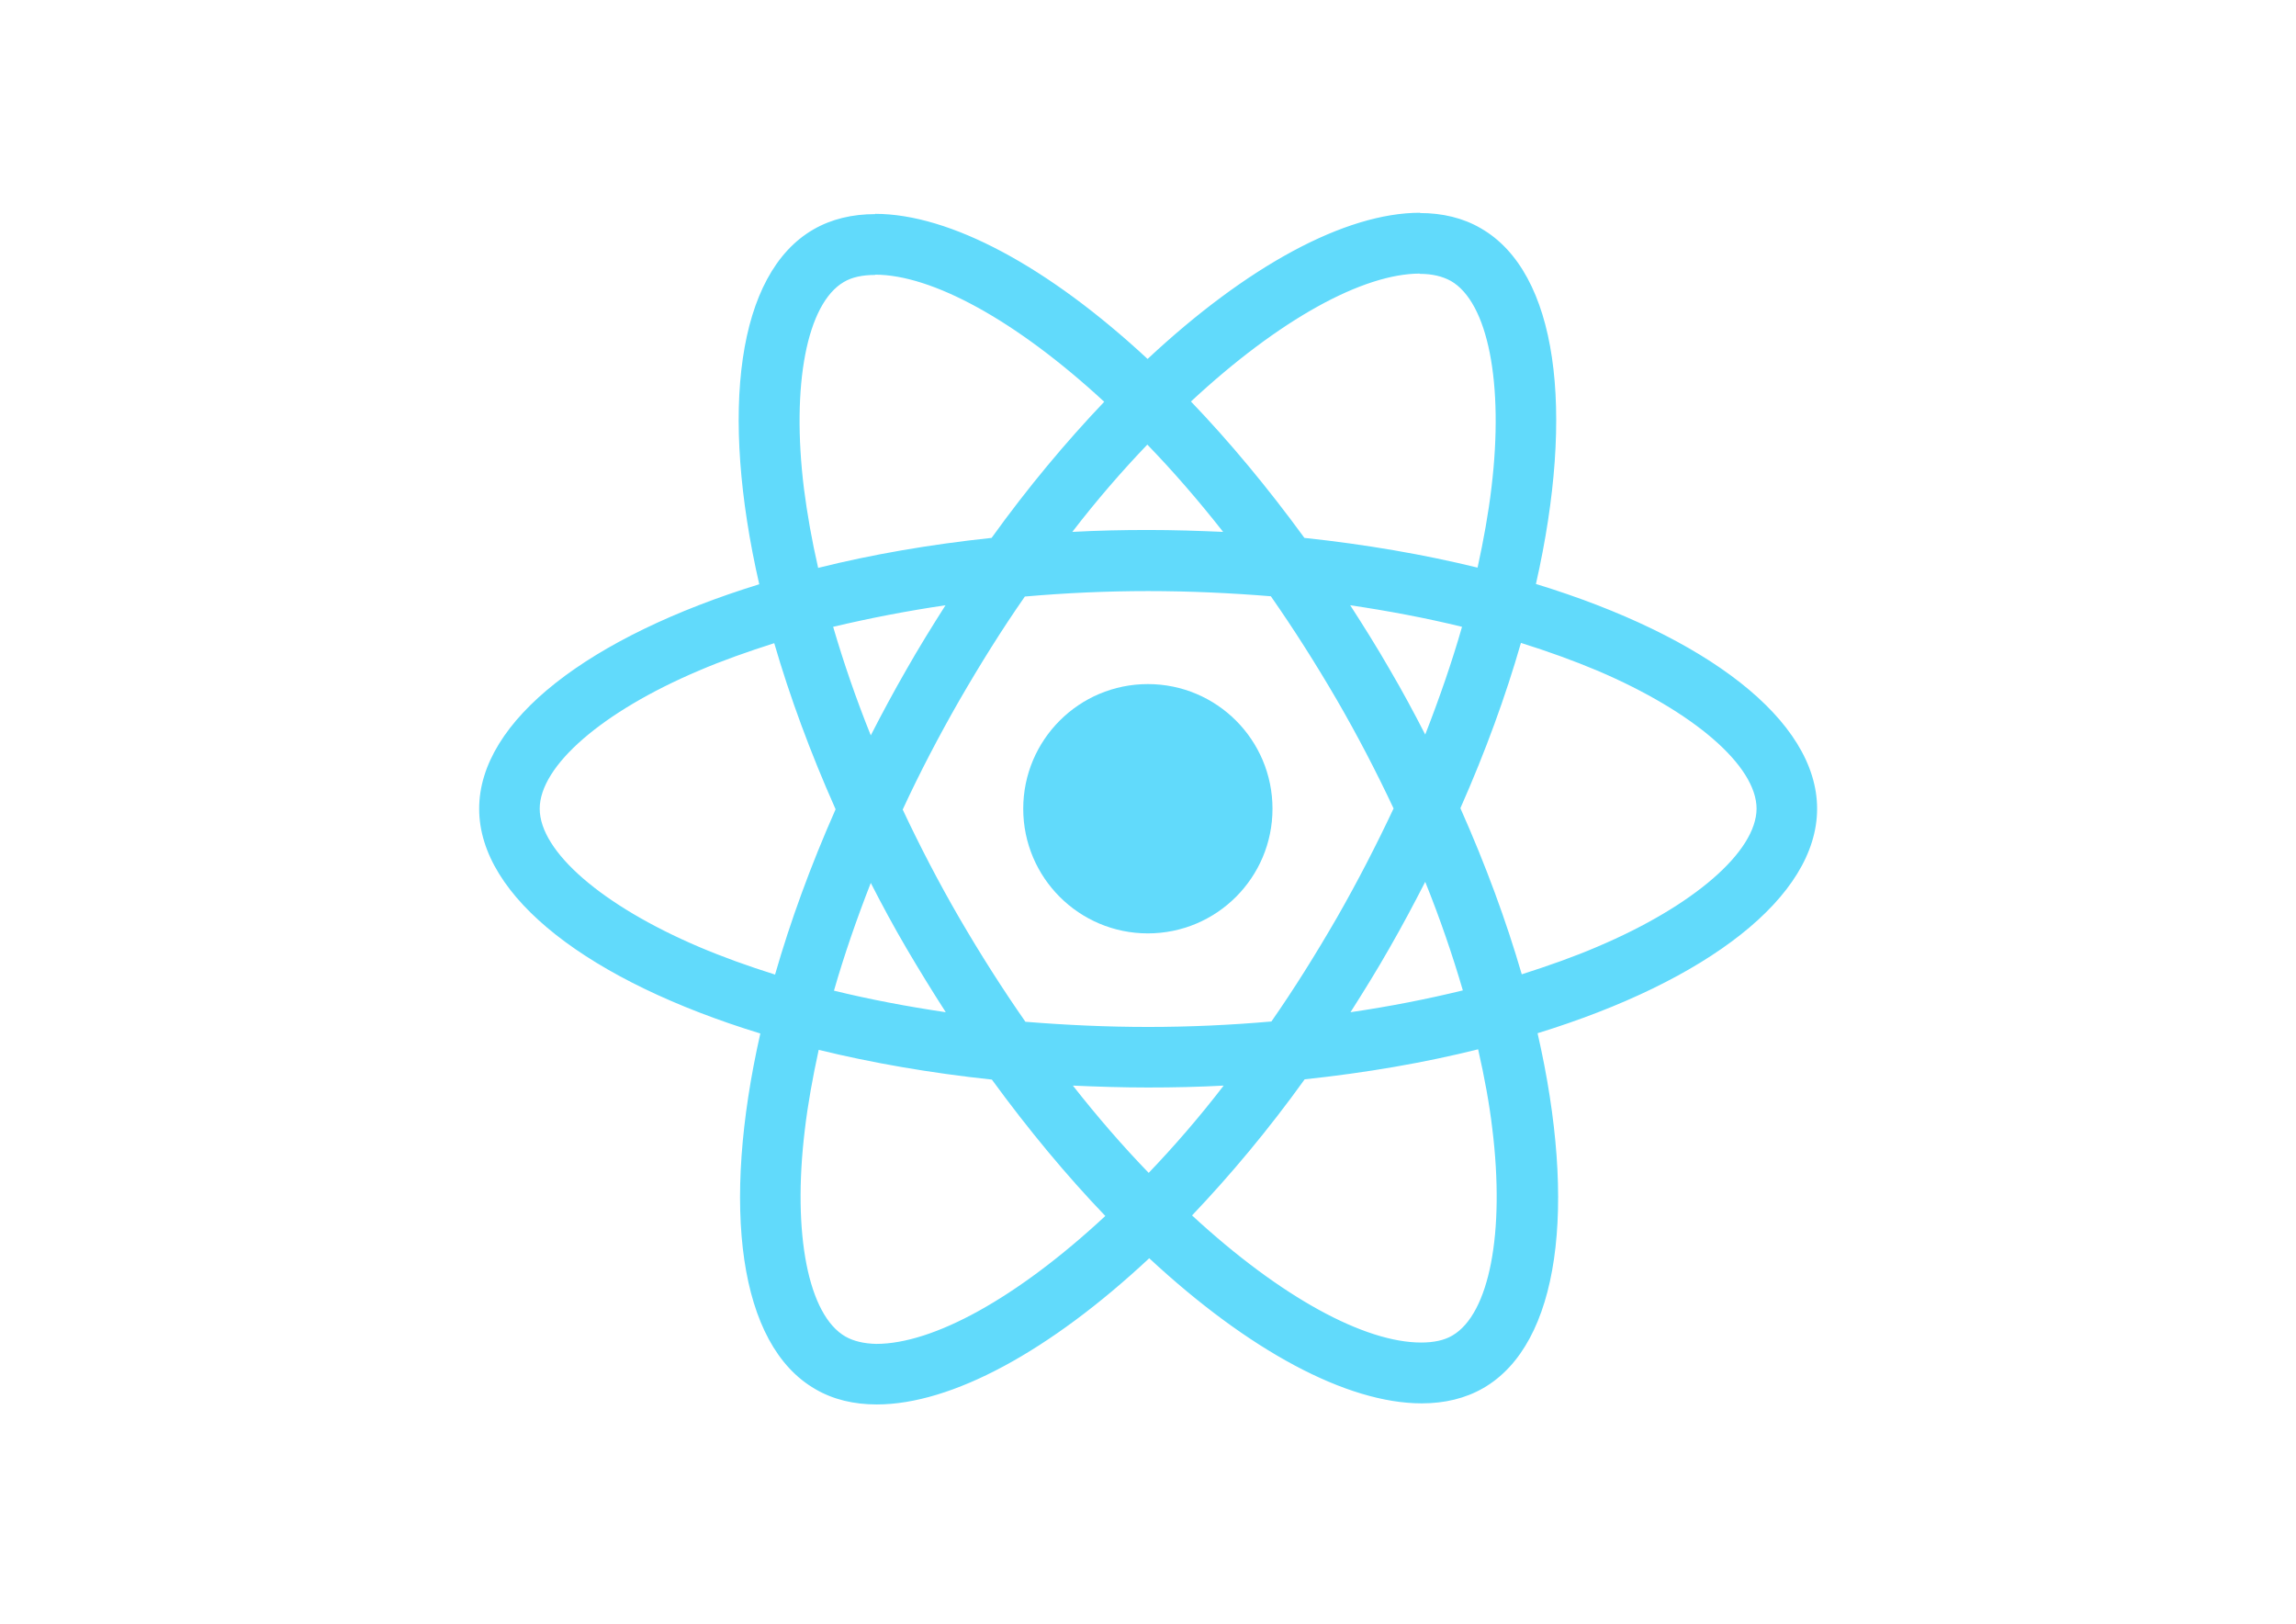
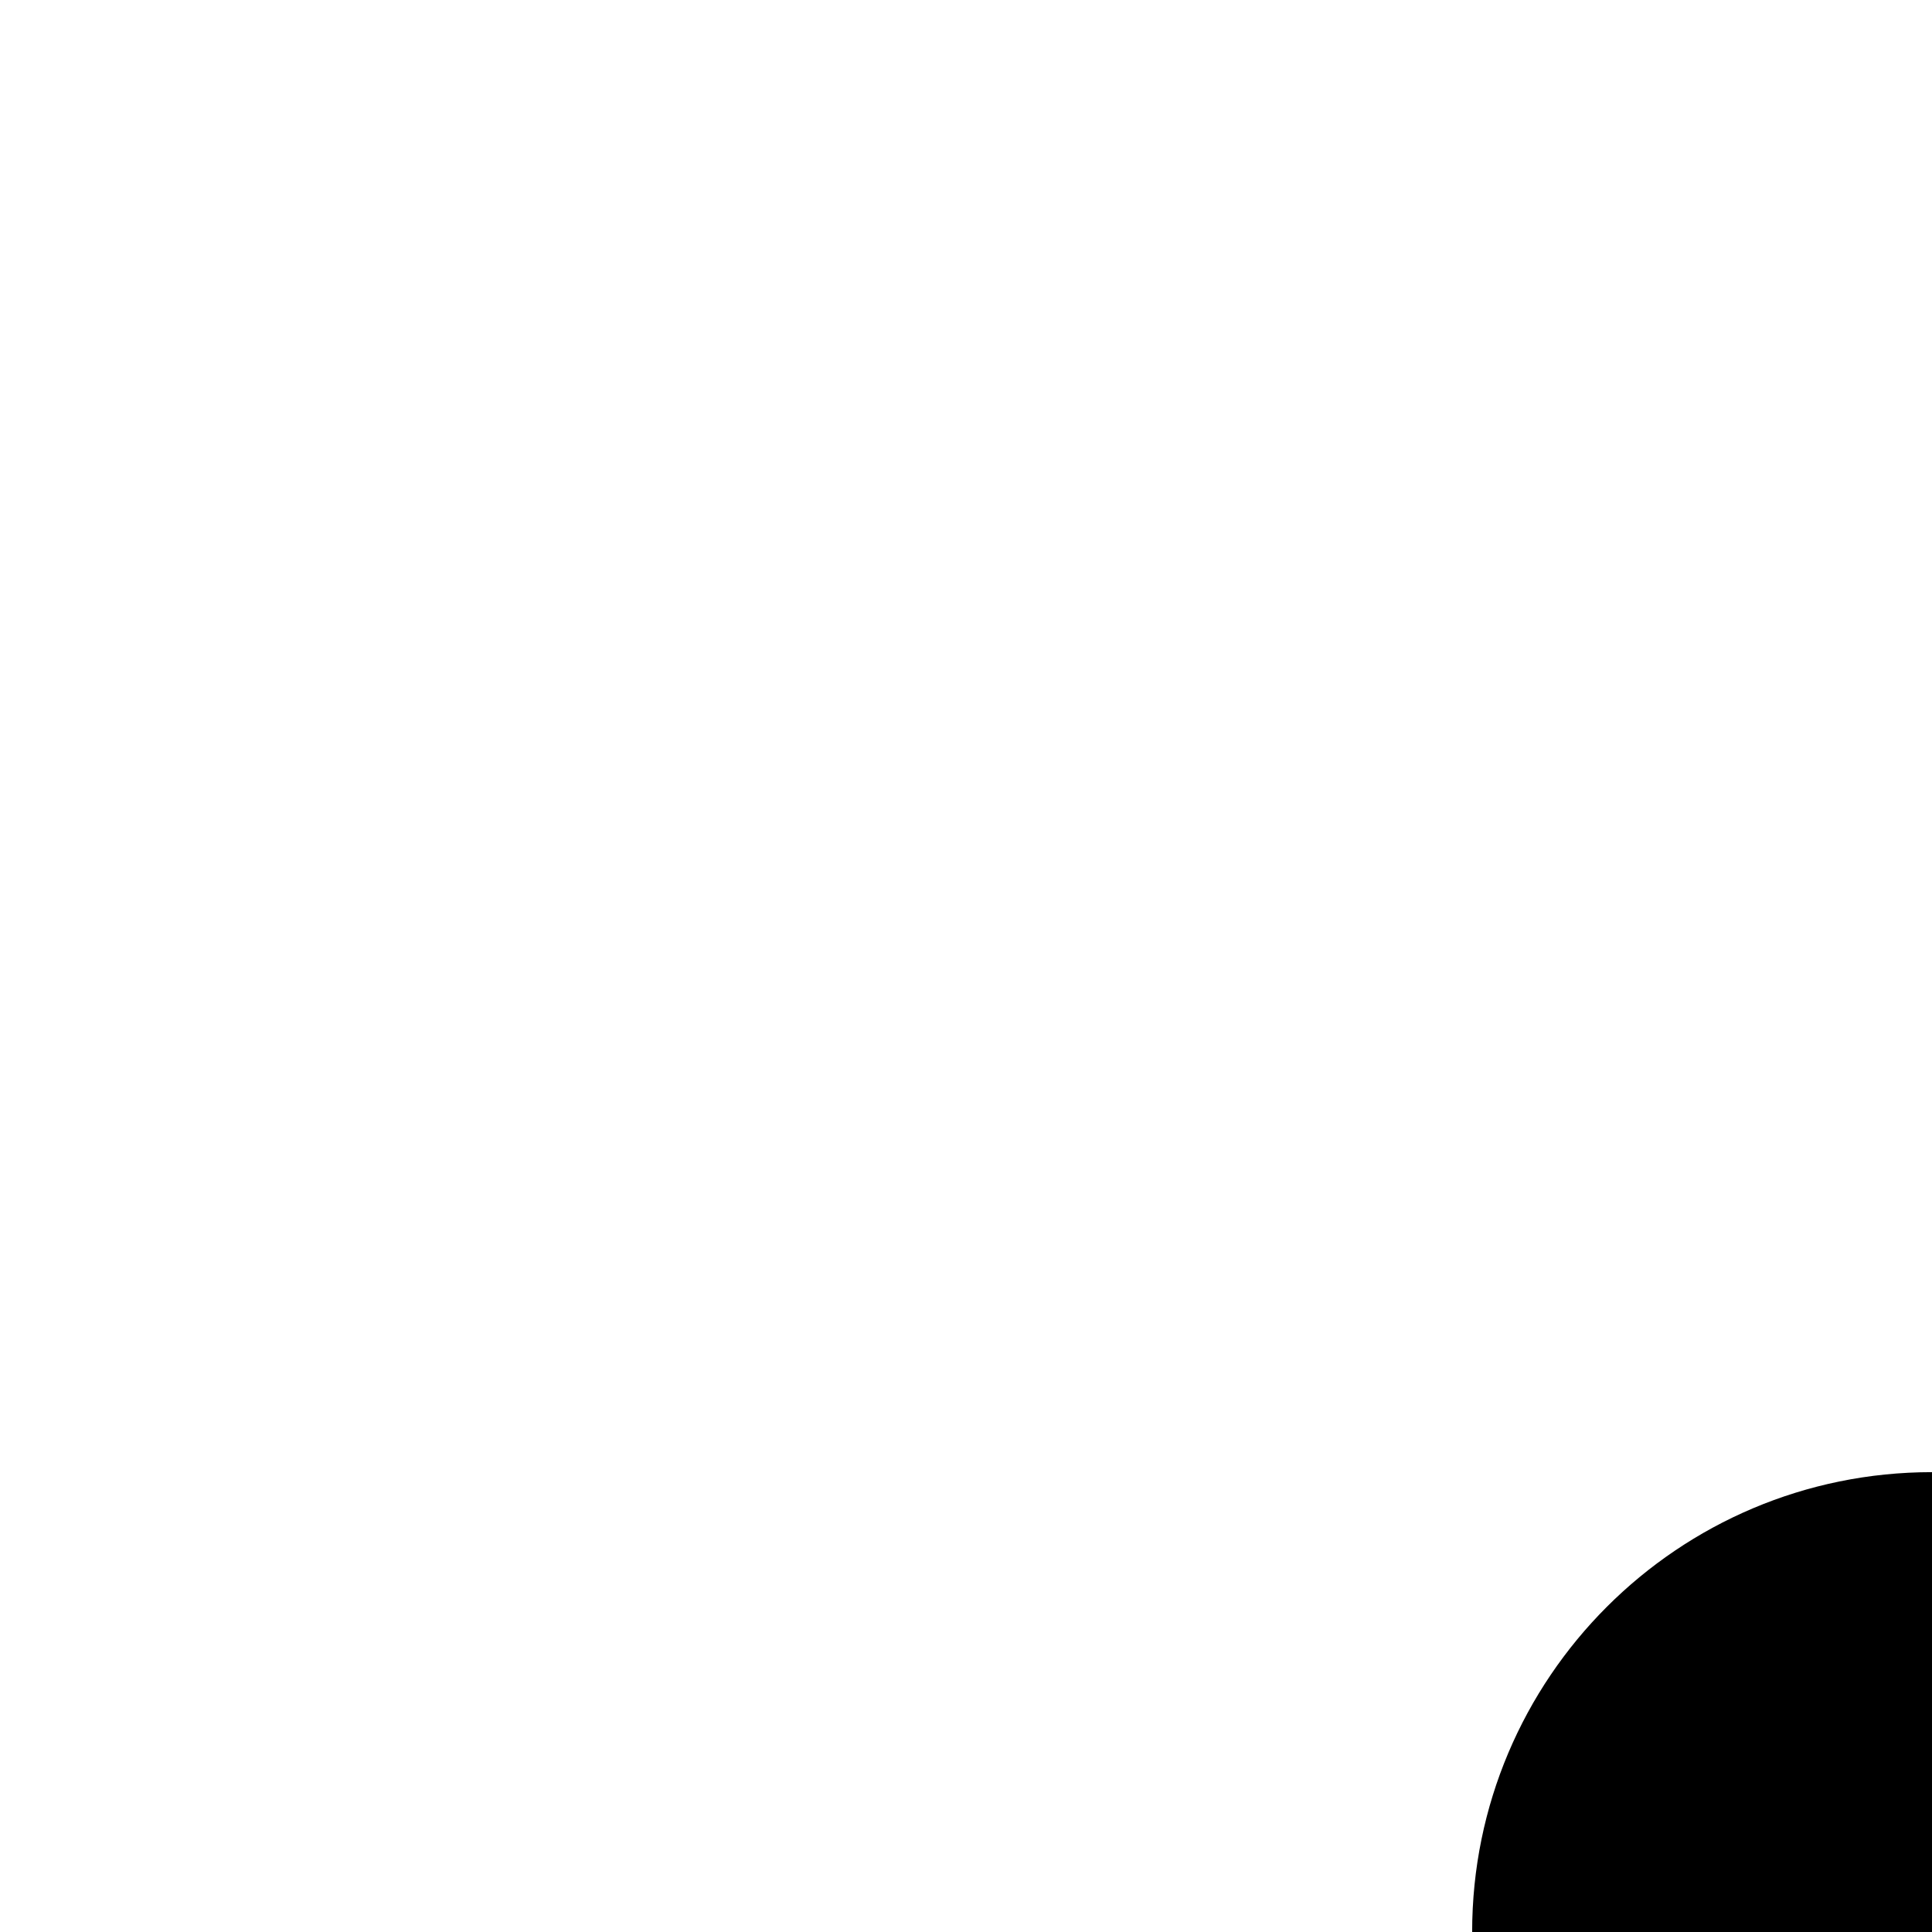
- <svg xmlns="http://www.w3.org/2000/svg" viewBox="0 0 841.9 595.3">
-   <g fill="#61DAFB">
-     <path d="M666.3 296.5c0-32.5-40.7-63.3-103.1-82.4 14.4-63.6 8-114.2-20.2-130.4-6.5-3.8-14.1-5.6-22.4-5.6v22.3c4.6 0 8.3.9 11.4 2.6 13.6 7.8 19.5 37.5 14.9 75.7-1.1 9.4-2.9 19.3-5.1 29.4-19.6-4.8-41-8.5-63.5-10.9-13.5-18.5-27.5-35.3-41.6-50 32.6-30.3 63.2-46.9 84-46.9V78c-27.5 0-63.5 19.6-99.9 53.6-36.4-33.8-72.4-53.2-99.9-53.2v22.3c20.7 0 51.4 16.5 84 46.6-14 14.7-28 31.4-41.3 49.9-22.6 2.4-44 6.1-63.6 11-2.3-10-4-19.7-5.2-29-4.7-38.2 1.1-67.9 14.6-75.8 3-1.8 6.9-2.6 11.5-2.6V78.5c-8.4 0-16 1.8-22.6 5.6-28.1 16.2-34.4 66.7-19.9 130.1-62.2 19.2-102.7 49.9-102.7 82.3 0 32.5 40.7 63.3 103.1 82.4-14.4 63.6-8 114.2 20.2 130.4 6.5 3.8 14.1 5.6 22.5 5.6 27.5 0 63.5-19.6 99.9-53.6 36.4 33.8 72.4 53.2 99.9 53.2 8.4 0 16-1.8 22.6-5.6 28.1-16.2 34.4-66.7 19.9-130.1 62-19.1 102.5-49.9 102.5-82.3zm-130.2-66.7c-3.7 12.9-8.3 26.2-13.5 39.5-4.1-8-8.4-16-13.1-24-4.6-8-9.5-15.8-14.4-23.4 14.2 2.1 27.9 4.7 41 7.9zm-45.8 106.5c-7.8 13.5-15.8 26.3-24.1 38.2-14.9 1.3-30 2-45.2 2-15.1 0-30.2-.7-45-1.9-8.3-11.9-16.4-24.6-24.2-38-7.6-13.1-14.5-26.4-20.8-39.8 6.2-13.4 13.2-26.8 20.7-39.9 7.8-13.5 15.8-26.3 24.1-38.2 14.9-1.3 30-2 45.2-2 15.1 0 30.2.7 45 1.9 8.3 11.9 16.4 24.6 24.2 38 7.6 13.1 14.5 26.4 20.8 39.8-6.3 13.4-13.2 26.8-20.7 39.9zm32.3-13c5.4 13.4 10 26.8 13.8 39.8-13.1 3.2-26.9 5.9-41.2 8 4.9-7.7 9.8-15.6 14.4-23.7 4.6-8 8.9-16.1 13-24.1zM421.2 430c-9.3-9.6-18.6-20.3-27.8-32 9 .4 18.2.7 27.5.7 9.4 0 18.7-.2 27.8-.7-9 11.7-18.3 22.4-27.5 32zm-74.4-58.9c-14.2-2.1-27.9-4.7-41-7.9 3.7-12.9 8.3-26.2 13.5-39.5 4.1 8 8.4 16 13.1 24 4.7 8 9.5 15.8 14.4 23.4zM420.7 163c9.3 9.6 18.6 20.3 27.8 32-9-.4-18.2-.7-27.5-.7-9.4 0-18.7.2-27.8.7 9-11.7 18.3-22.4 27.5-32zm-74 58.9c-4.9 7.7-9.8 15.6-14.4 23.7-4.6 8-8.9 16-13 24-5.4-13.4-10-26.8-13.8-39.8 13.1-3.1 26.9-5.8 41.2-7.9zm-90.5 125.2c-35.4-15.1-58.3-34.9-58.3-50.6 0-15.7 22.9-35.6 58.3-50.6 8.6-3.7 18-7 27.7-10.1 5.7 19.6 13.2 40 22.5 60.9-9.2 20.8-16.6 41.1-22.2 60.6-9.9-3.1-19.3-6.5-28-10.2zM310 490c-13.6-7.8-19.5-37.5-14.9-75.7 1.1-9.4 2.9-19.3 5.1-29.4 19.6 4.8 41 8.5 63.5 10.9 13.5 18.5 27.5 35.3 41.6 50-32.6 30.3-63.2 46.9-84 46.9-4.5-.1-8.3-1-11.3-2.7zm237.2-76.2c4.7 38.2-1.1 67.9-14.6 75.8-3 1.8-6.9 2.6-11.5 2.6-20.7 0-51.4-16.5-84-46.6 14-14.7 28-31.4 41.3-49.9 22.6-2.4 44-6.1 63.6-11 2.3 10.1 4.1 19.8 5.2 29.1zm38.5-66.7c-8.6 3.7-18 7-27.7 10.1-5.7-19.6-13.2-40-22.5-60.9 9.2-20.8 16.6-41.1 22.2-60.6 9.9 3.1 19.3 6.5 28.1 10.2 35.4 15.1 58.3 34.9 58.3 50.6-.1 15.7-23 35.6-58.4 50.6zM320.8 78.4z" />
-     <circle cx="420.9" cy="296.5" r="45.7" />
+ <svg xmlns="http://www.w3.org/2000/svg" viewBox="0 0 192.0 192.0">
+   <g fill="#000000">
+     <path d="M863 1909 c-197 -25 -308 -172 -259 -341 21 -72 76 -133 223 -250 62 -49 113 -93 113 -97 0 -4 -28 -16 -62 -25 -199 -55 -363 -177 -437 -323 -51 -102 -68 -293 -36 -418 49 -194 194 -352 383 -417 95 -33 286 -32 382 1 154 54 291 173 359 313 62 125 74 189 69 343 -6 143 -31 239 -89 342 -79 138 -154 199 -364 299 -66 31 -170 80 -231 109 -114 54 -184 106 -211 158 -20 39 -13 120 13 148 57 63 172 81 254 39 25 -12 86 -63 137 -112 94 -90 139 -118 193 -118 42 0 94 23 114 51 23 33 21 116 -4 157 -42 69 -169 124 -329 142 -97 11 -129 11 -218 -1z m201 -841 c56 -87 99 -196 121 -307 25 -121 17 -387 -14 -484 -68 -211 -297 -234 -356 -35 -25 84 -38 270 -32 438 9 222 32 302 110 379 45 44 94 79 114 80 6 1 32 -31 57 -71z" />
+     <circle cx="192" cy="192" r="45.7" />
    <path d="M520.5 78.1z" />
  </g>
</svg>
